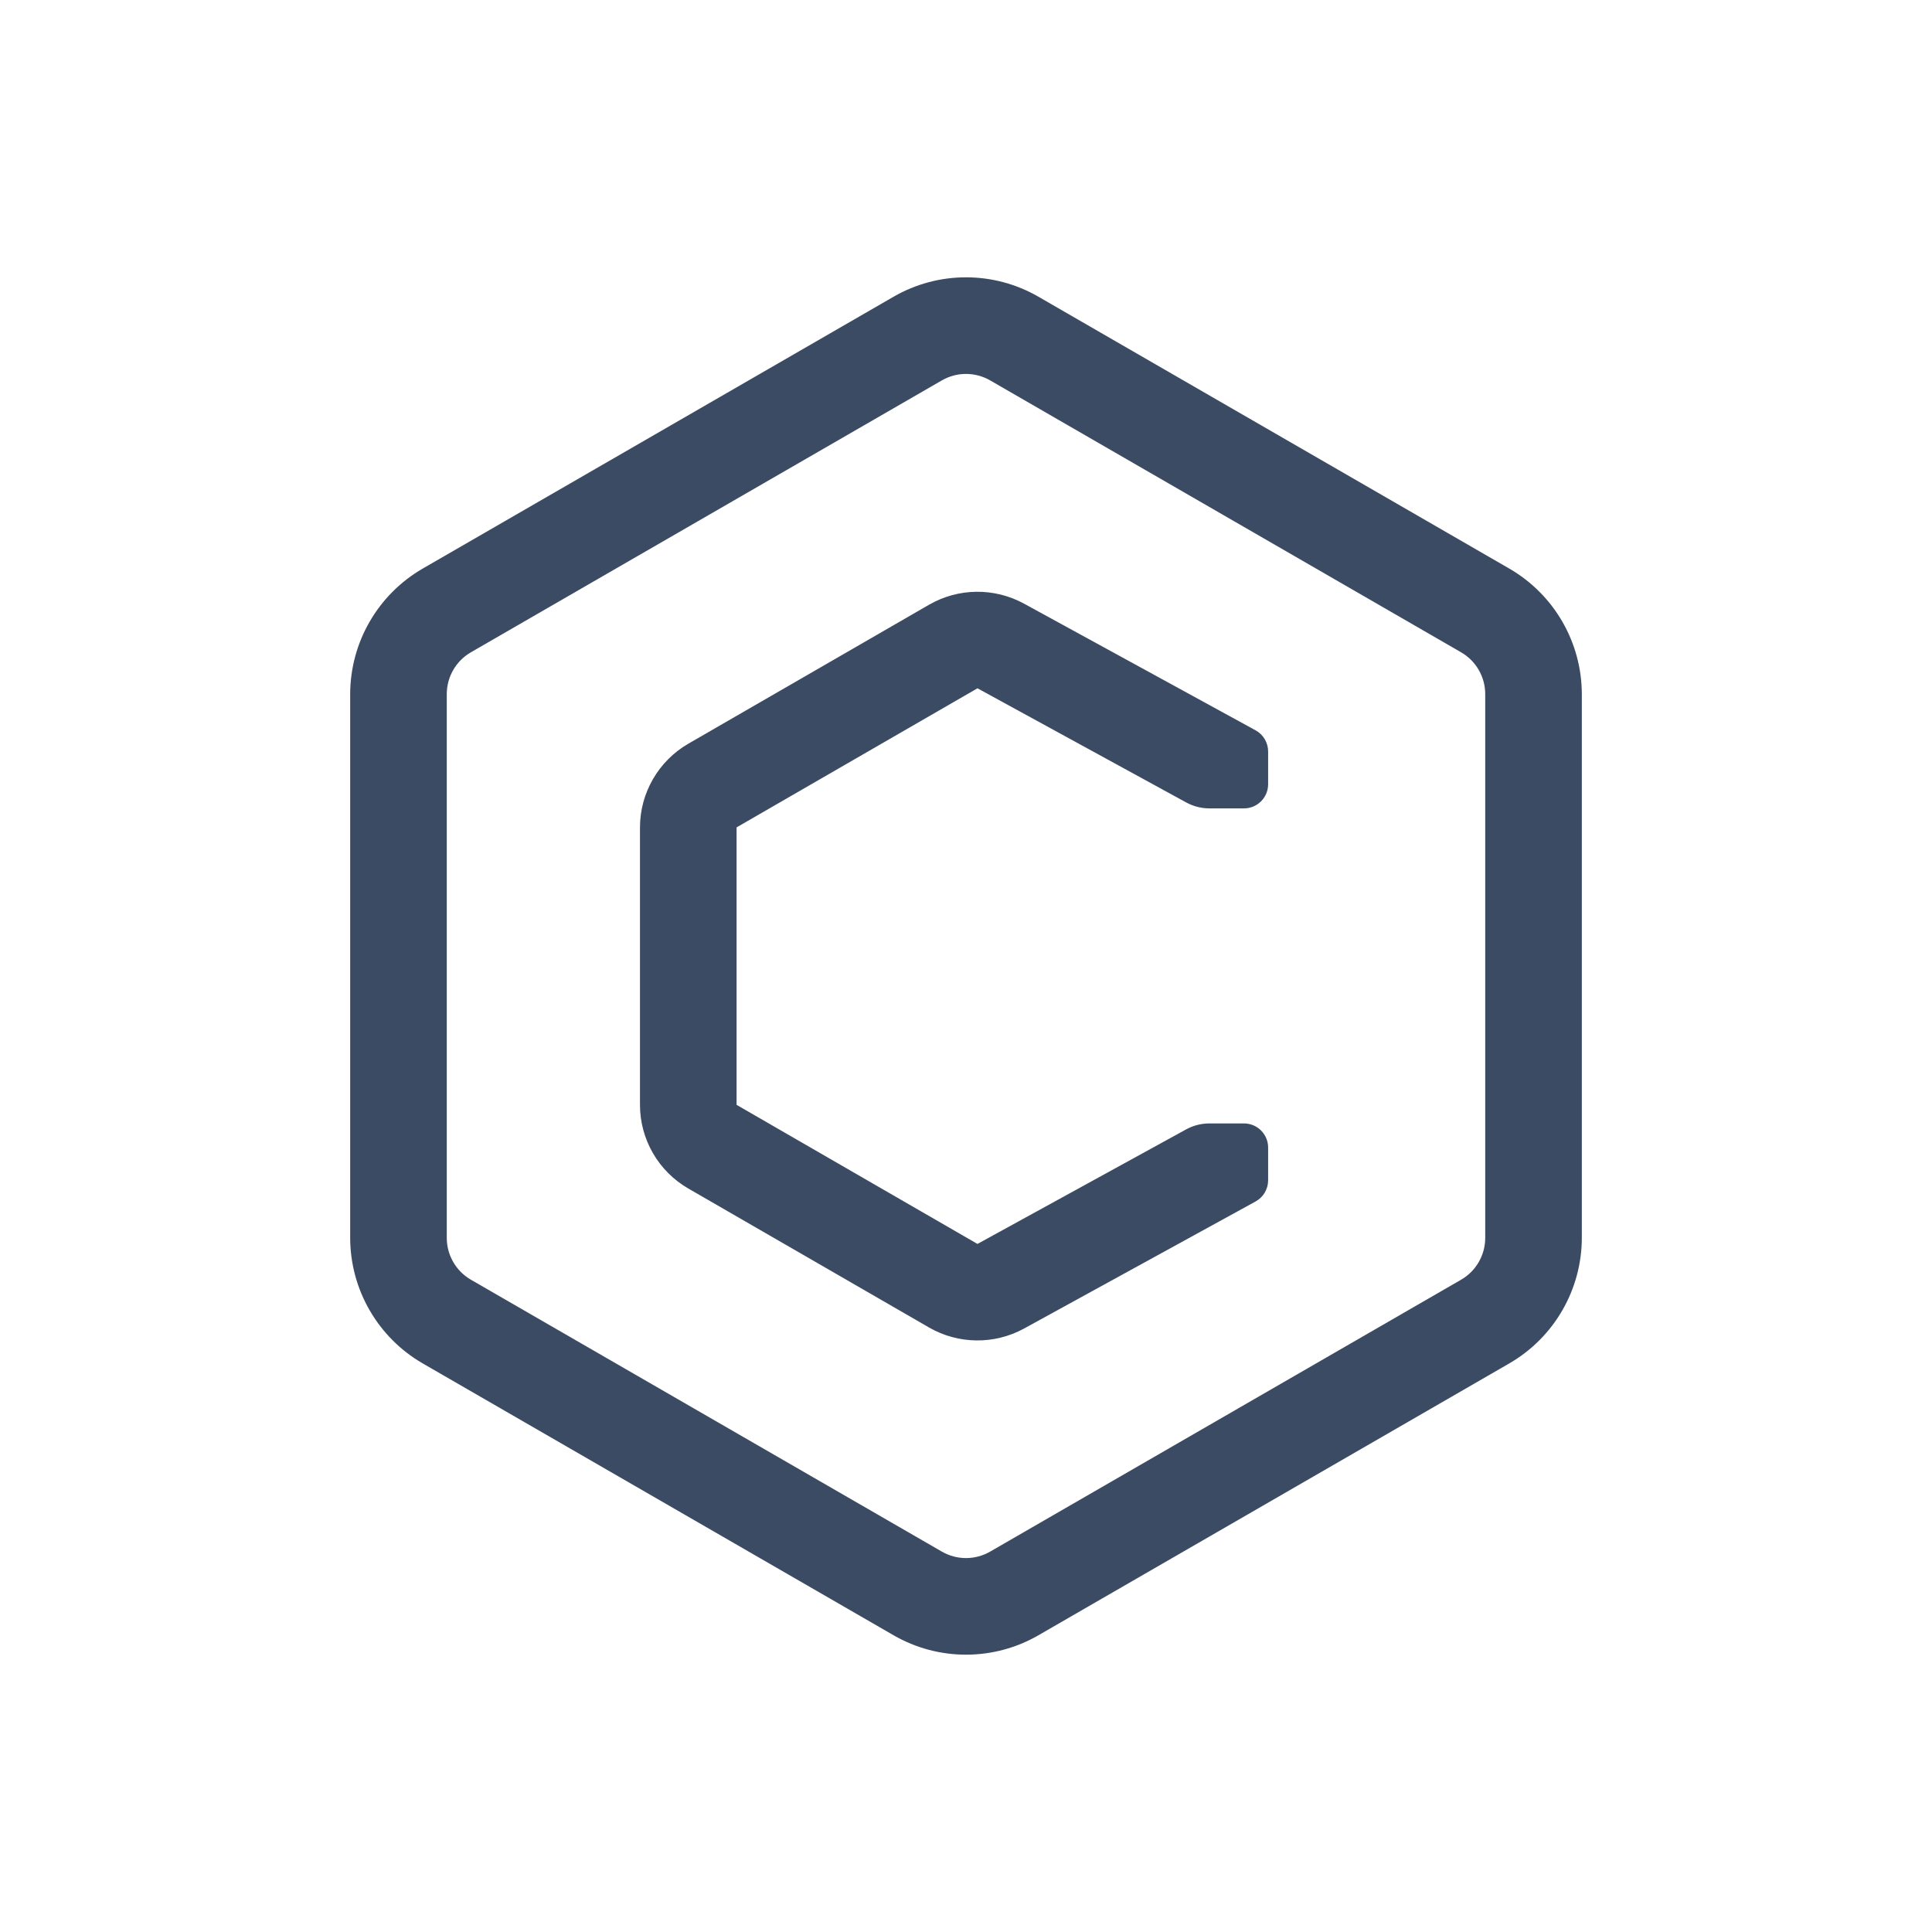
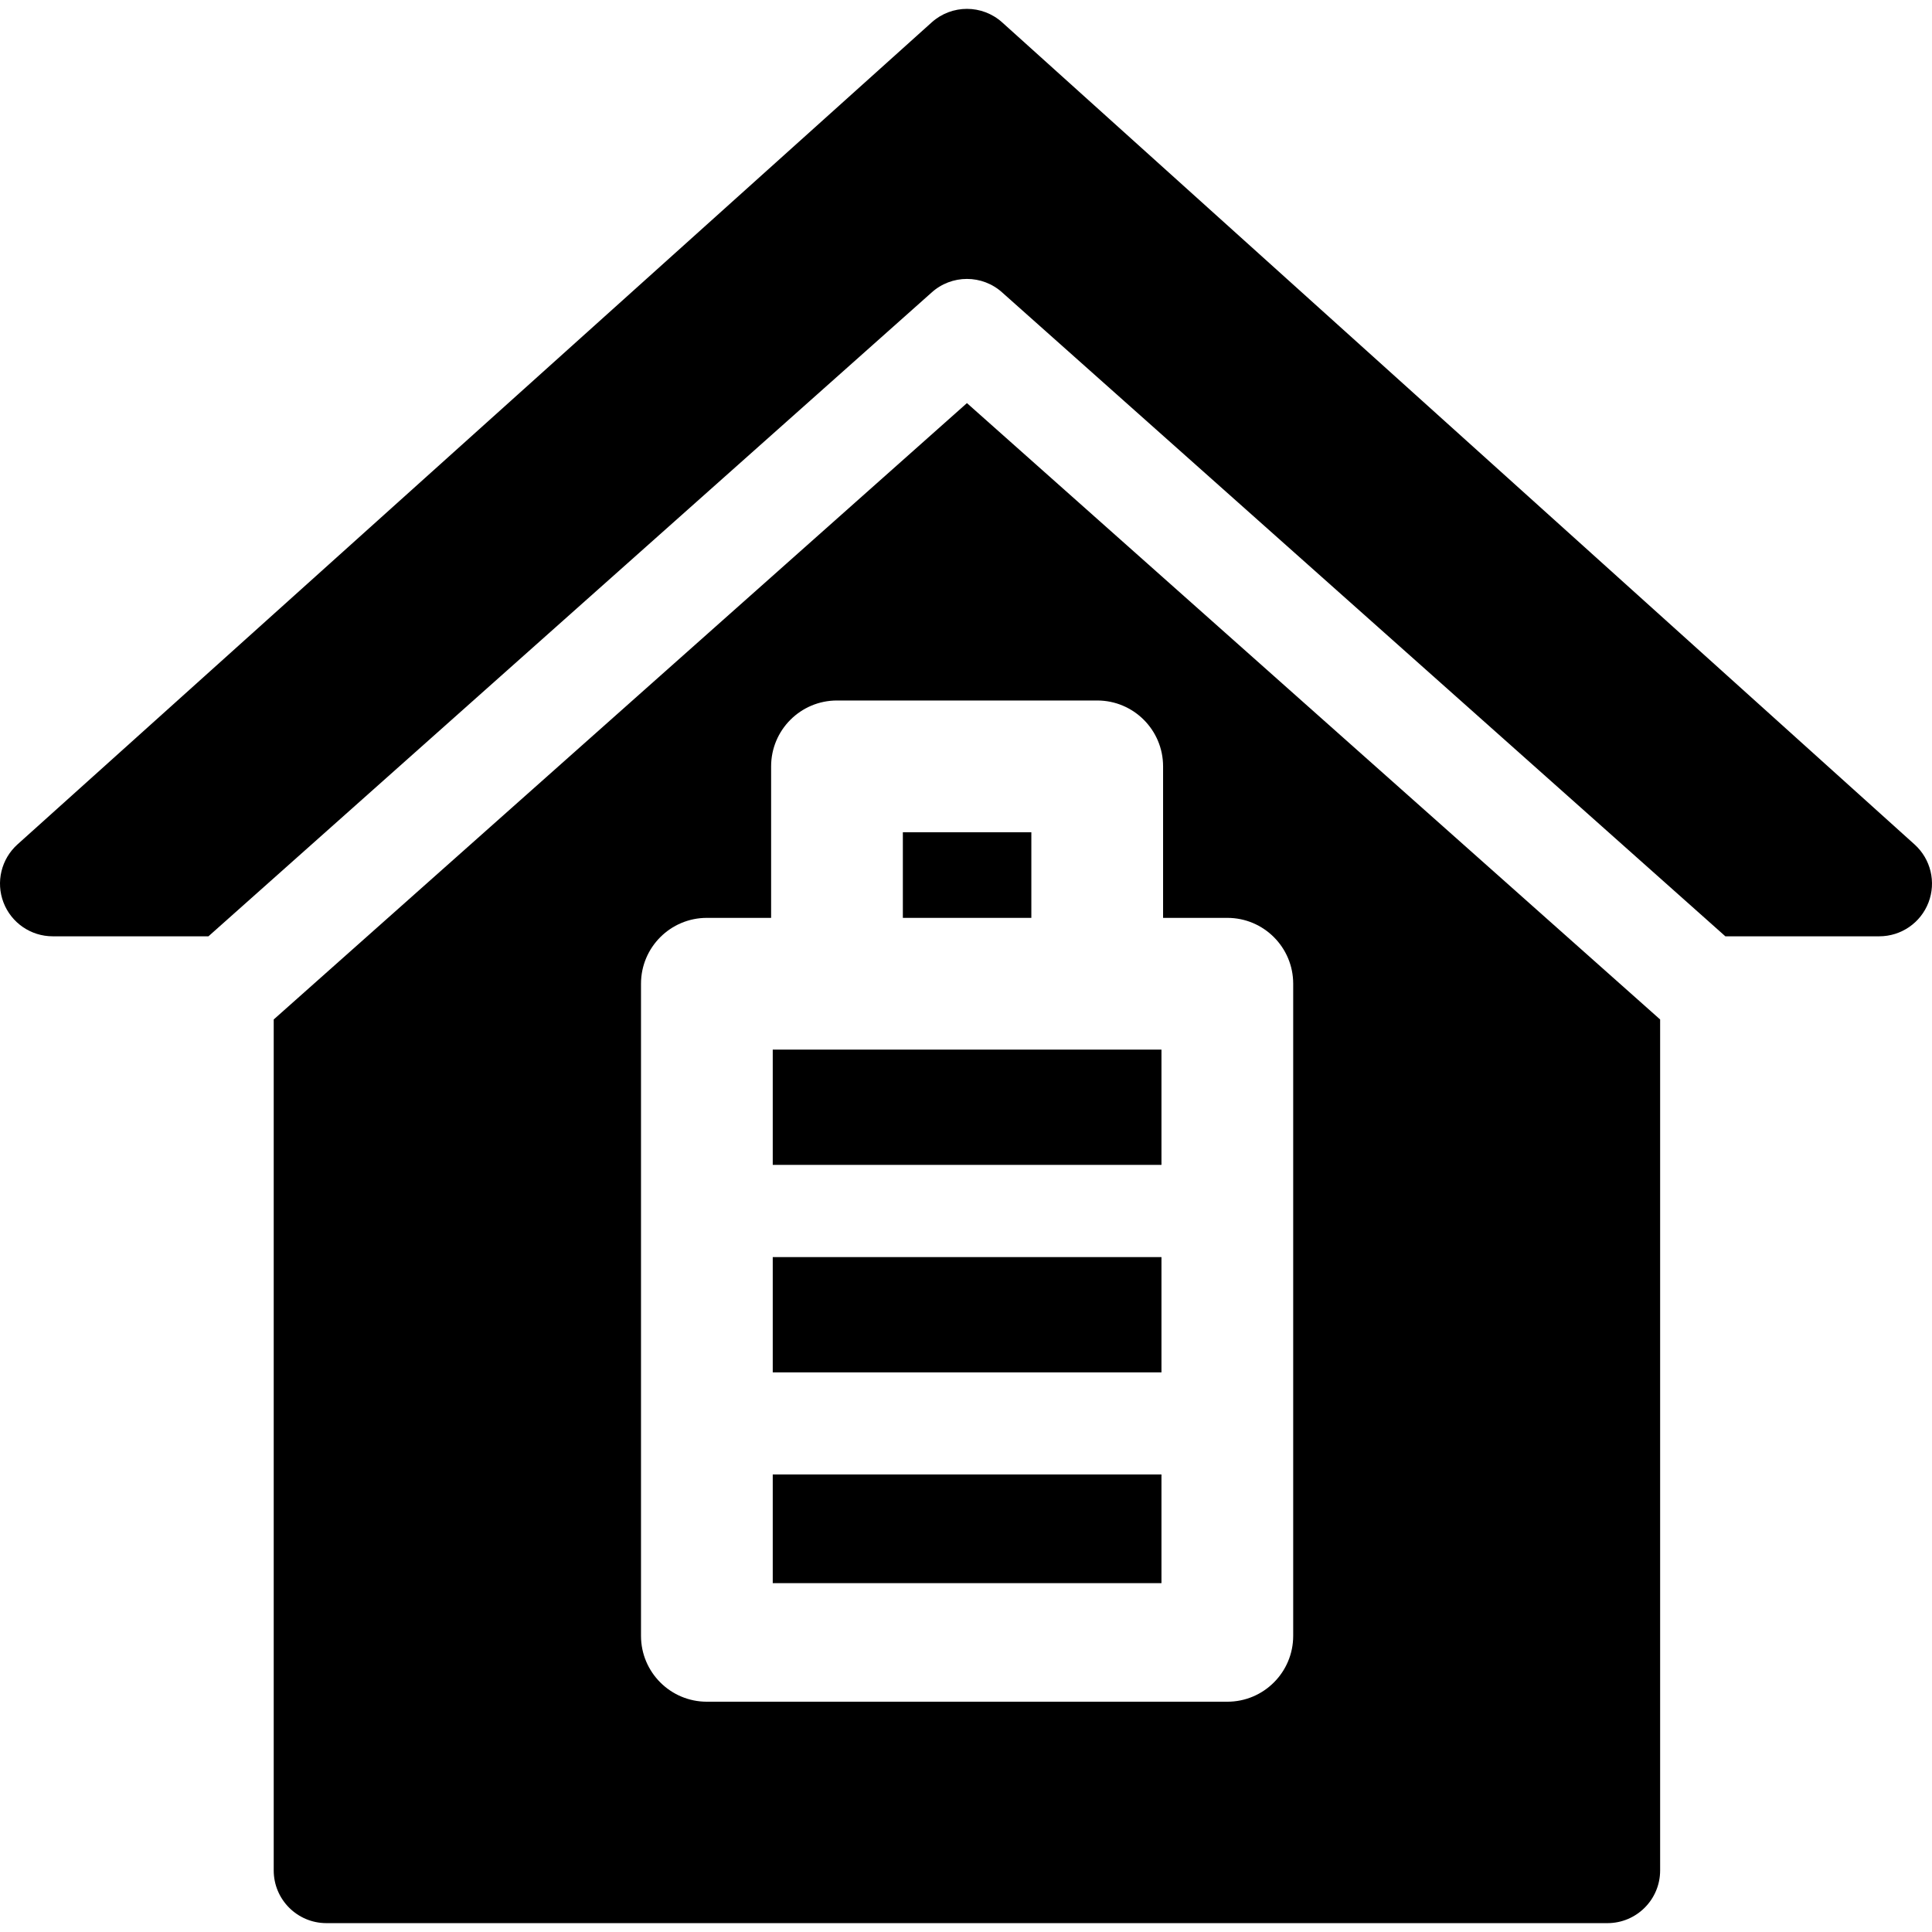
- <svg xmlns="http://www.w3.org/2000/svg" viewBox="0 0 160 160">
-   <defs>
-     <style>
-       .cls-1 {
-         fill: #3c4b64;
-       }
-     </style>
-   </defs>
-   <g id="Warstwa_1" data-name="Warstwa 1">
-     <g>
-       <path class="cls-1" d="M125,47.091,86,24.574a12,12,0,0,0-12,0L35,47.091a12.034,12.034,0,0,0-6,10.392v45.033a12.034,12.034,0,0,0,6,10.392l39,22.517a11.999,11.999,0,0,0,12,0l39-22.517a12.034,12.034,0,0,0,6-10.392V57.483A12.034,12.034,0,0,0,125,47.091Zm-2,55.426a4,4,0,0,1-2,3.464L82,128.497a4,4,0,0,1-4,0L39,105.981a4,4,0,0,1-2-3.464V57.483a4,4,0,0,1,2-3.464L78,31.503a4,4,0,0,1,4,0l39,22.517a4,4,0,0,1,2,3.464Z" />
-       <path class="cls-1" d="M103.022,93.038h-2.866a4,4,0,0,0-1.925.493L80.95,103.017,61,91.498V68.521L80.95,57.002l17.289,9.455a4,4,0,0,0,1.919.49h2.863a2,2,0,0,0,2-2V62.236a2,2,0,0,0-1.04-1.755L84.793,49.985a8.039,8.039,0,0,0-7.843.09L57,61.593A8.024,8.024,0,0,0,53,68.522v22.976a8,8,0,0,0,4,6.928l19.95,11.518a8.042,8.042,0,0,0,7.843.088l19.19-10.531a2,2,0,0,0,1.038-1.753v-2.71A2,2,0,0,0,103.022,93.038Z" />
-     </g>
+ <svg xmlns="http://www.w3.org/2000/svg" version="1.1" viewBox="0 0 297 297" enable-background="new 0 0 297 297">
+   <g>
+     <path d="m294.321,129.816l-140.255-126.371c-3.079-2.774-7.757-2.776-10.838-0.006l-140.543,126.371c-2.494,2.244-3.349,5.792-2.148,8.925 1.202,3.133 4.208,5.2 7.565,5.2h23.944l111.124-98.928c3.098-2.837 7.85-2.839 10.947,0.001l111.117,98.927h23.664c3.354,0 6.36-2.066 7.563-5.196 1.202-3.131 0.352-6.678-2.14-8.923z" />
+     <rect width="59.757" x="118.791" y="161.353" height="17.72" />
+     <rect width="19.752" x="138.793" y="127.937" height="13.164" />
+     <rect width="59.757" x="118.791" y="193.249" height="17.72" />
+     <rect width="59.757" x="118.791" y="226.664" height="16.708" />
+     <path d="m42.077,156.72v130.816c0,4.473 3.627,8.101 8.101,8.101h196.928c4.473,0 8.101-3.628 8.101-8.101v-130.816l-106.562-94.752-106.568,94.752zm136.72-38.909v23.29h9.877c5.592,0 10.125,4.534 10.125,10.126v100.246c0,5.593-4.533,10.126-10.125,10.126h-80.009c-5.593,0-10.126-4.533-10.126-10.126v-100.246c0-5.592 4.533-10.126 10.126-10.126h9.876v-23.29c0-5.592 4.534-10.126 10.126-10.126h40.004c5.592,0 10.126,4.534 10.126,10.126z" />
  </g>
</svg>
